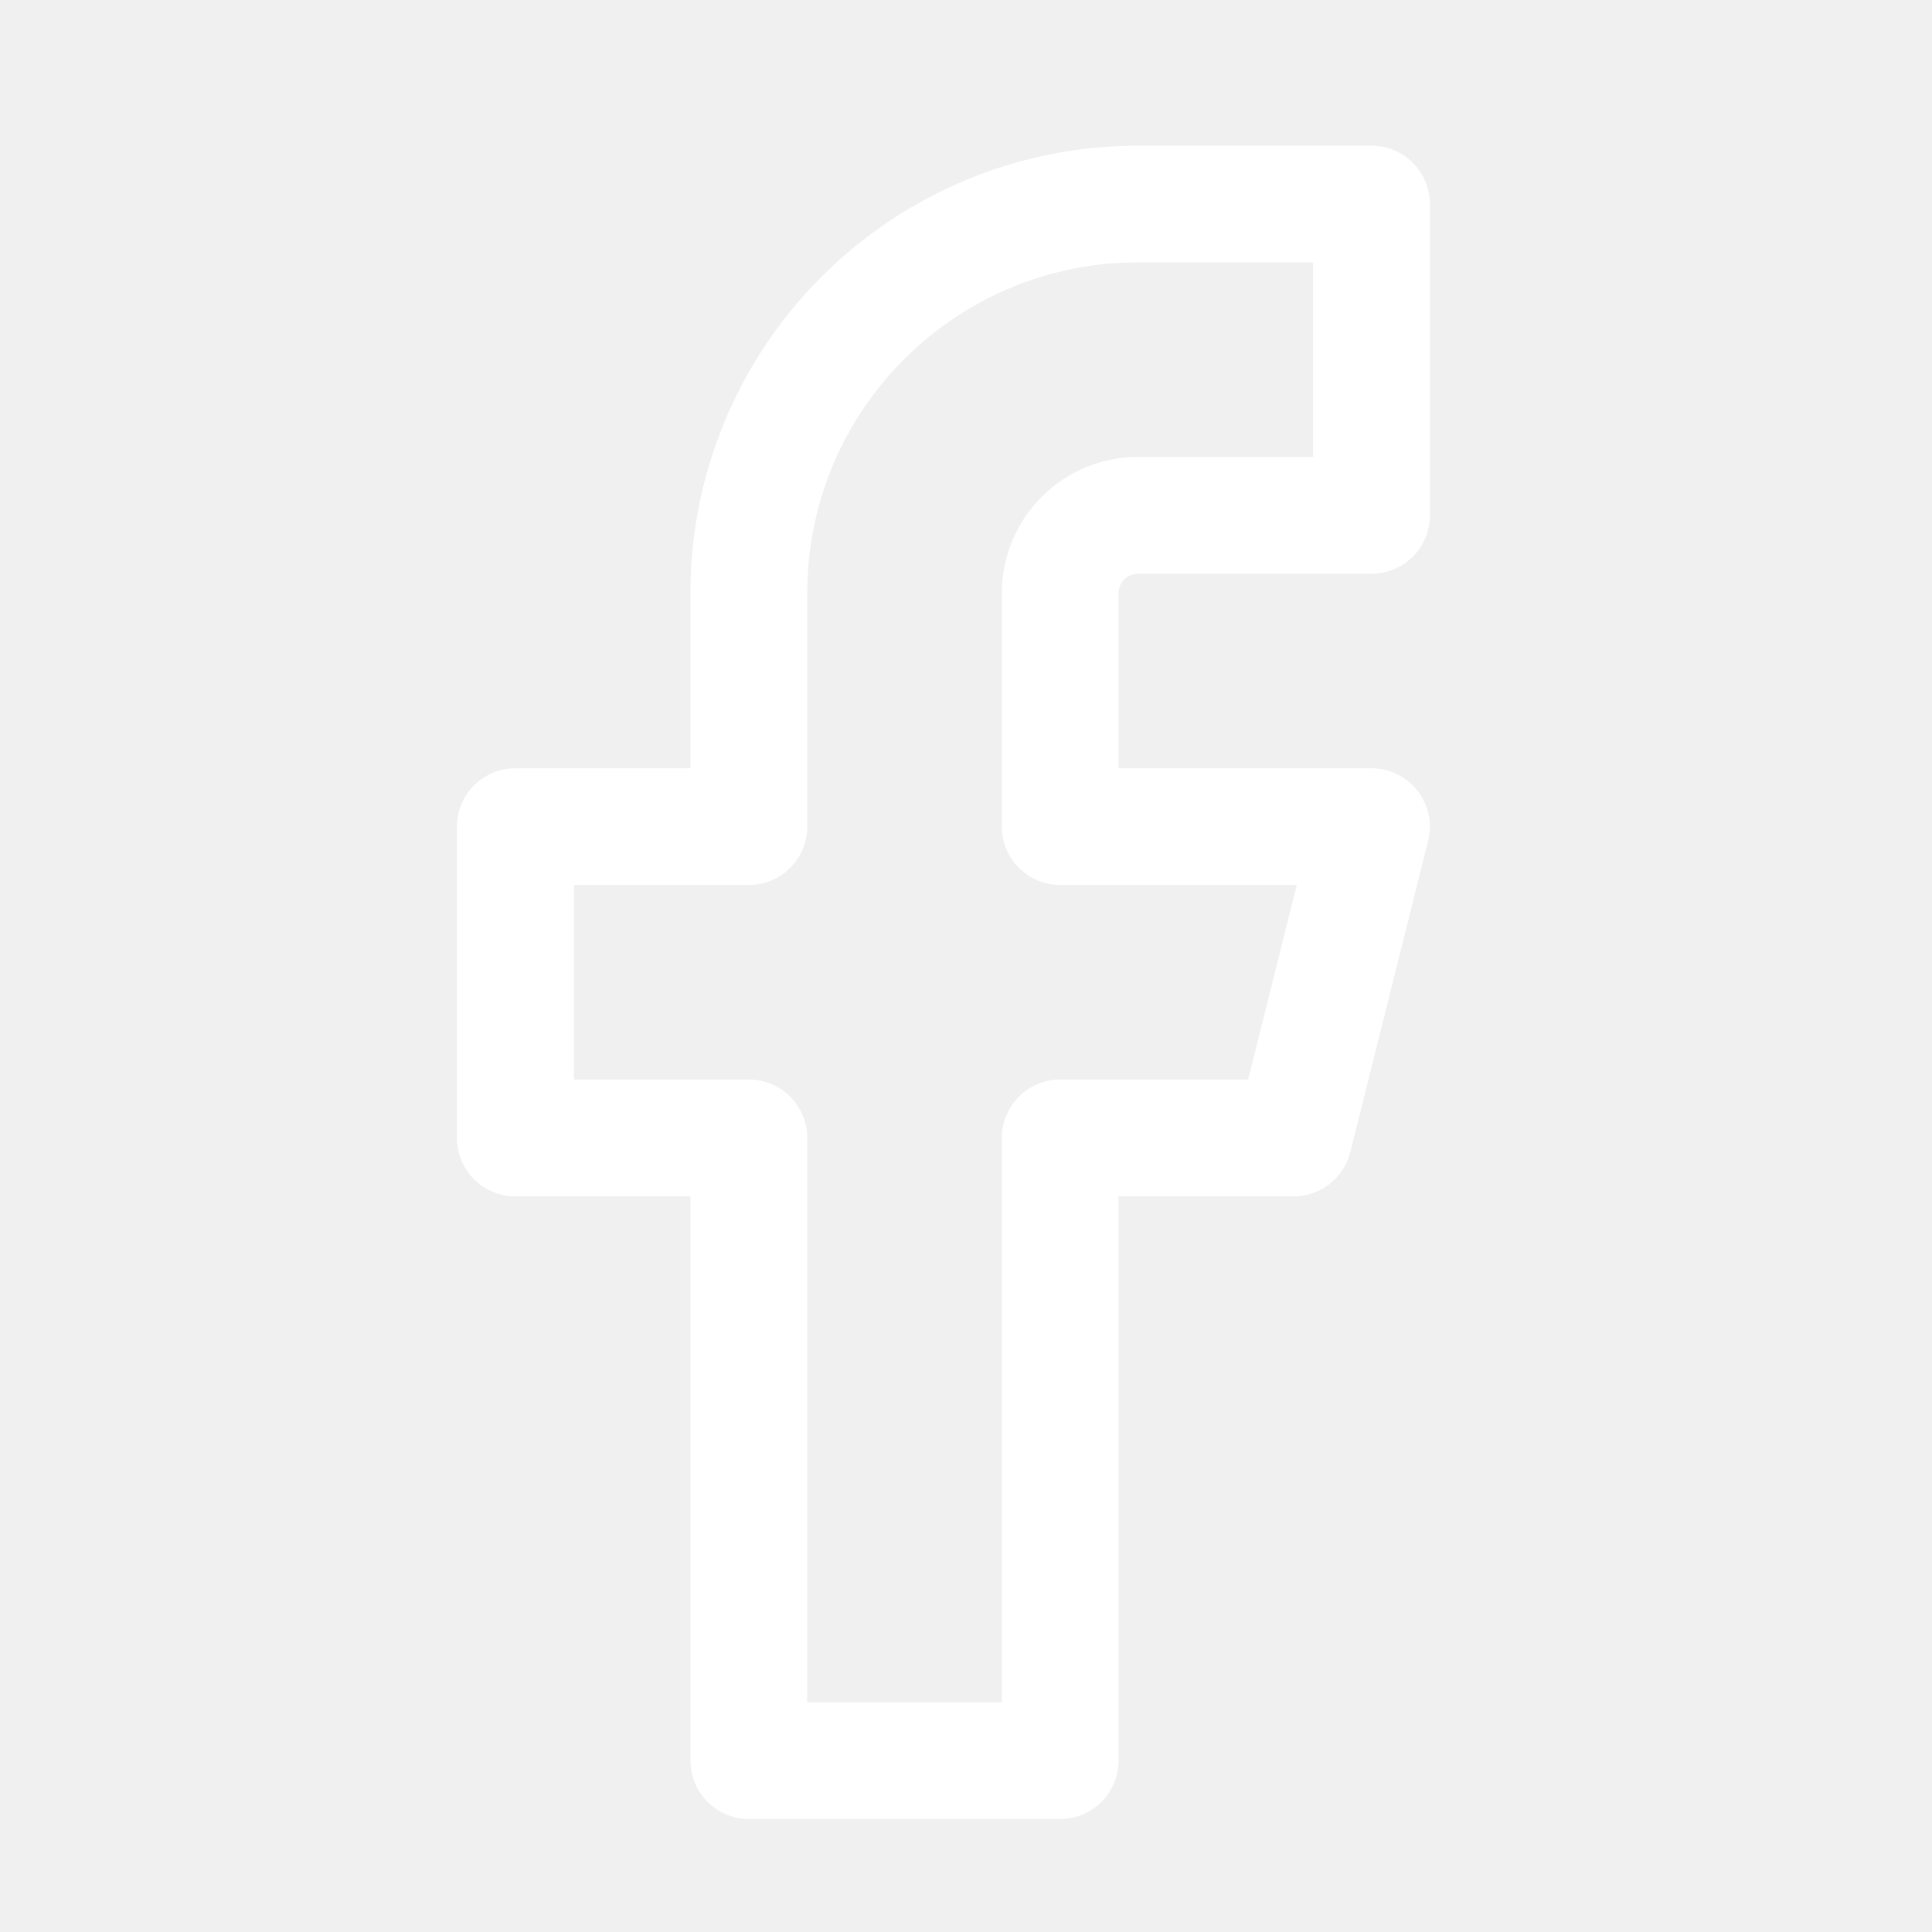
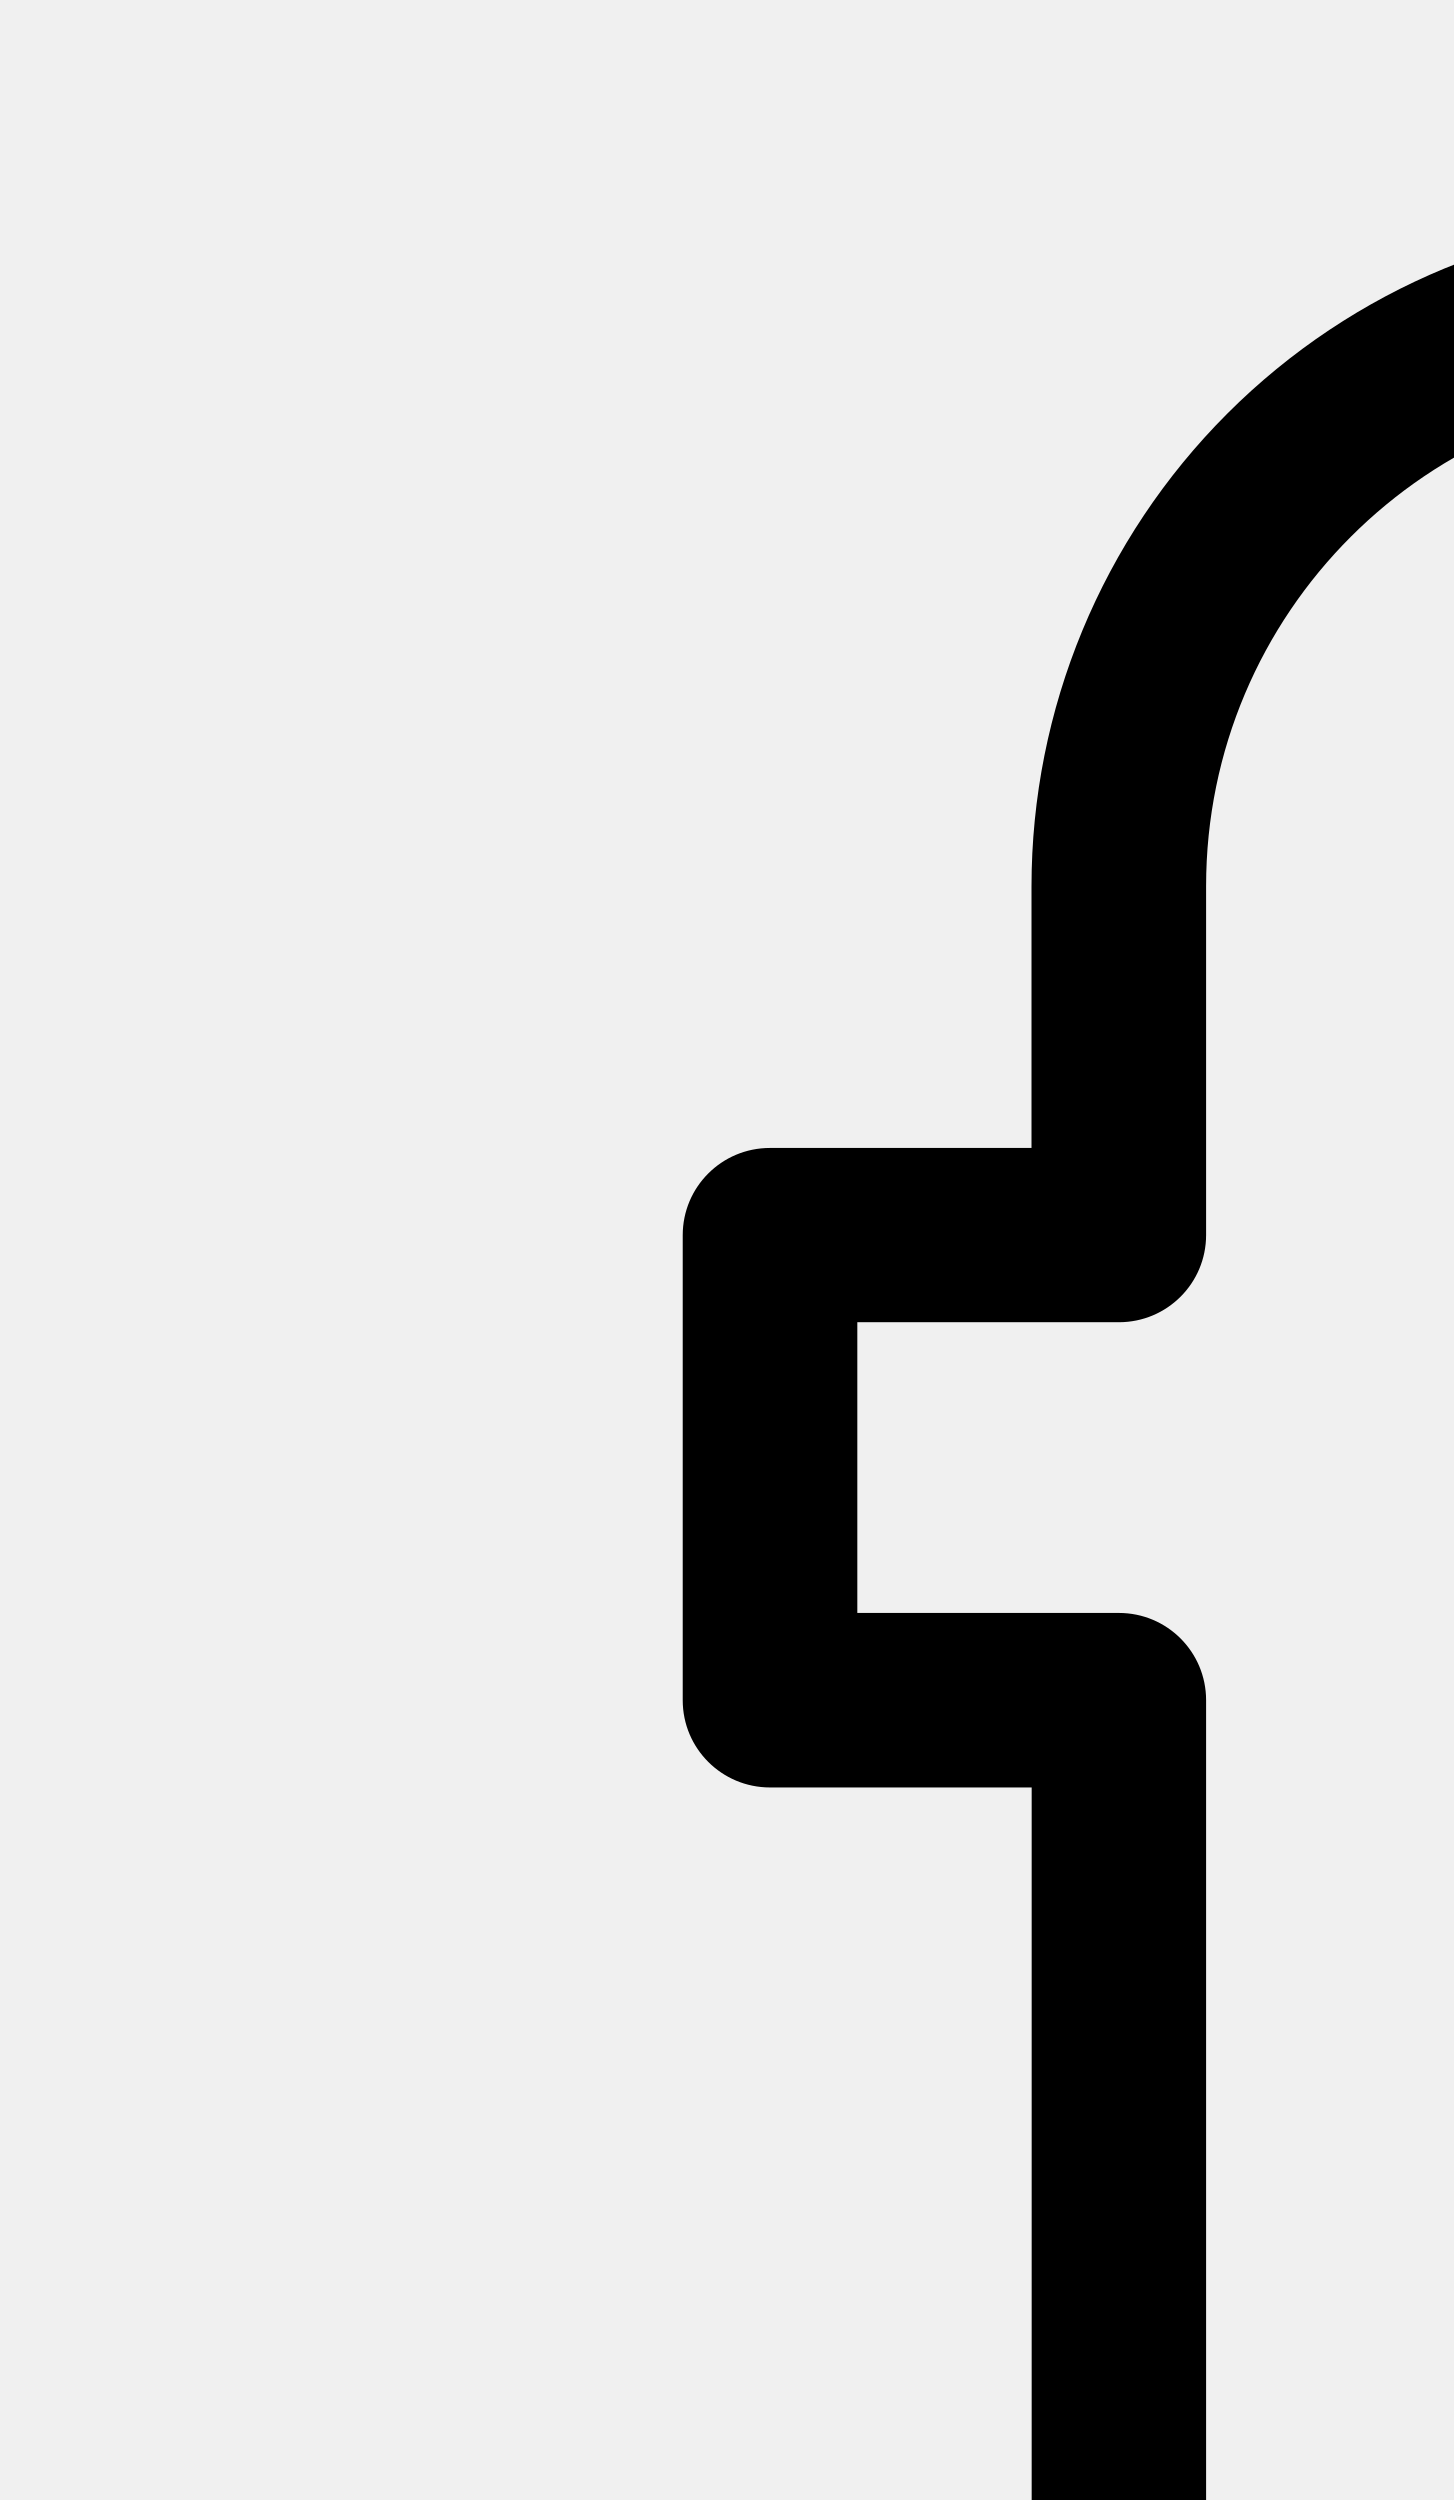
- <svg xmlns="http://www.w3.org/2000/svg" width="35" height="35" fill="none">
-   <path fill-rule="evenodd" clip-rule="evenodd" d="M14.883 5.013a8.107 8.107 0 0 1 5.733-2.374h4.23c.584 0 1.058.473 1.058 1.058V9.336c0 .584-.473 1.058-1.058 1.058h-4.23a.353.353 0 0 0-.352.352v3.172h4.582a1.058 1.058 0 0 1 1.026 1.314l-1.41 5.64a1.058 1.058 0 0 1-1.026.801h-3.172v10.222c0 .584-.473 1.057-1.057 1.057H13.566c-.584 0-1.057-.473-1.057-1.057V21.673H9.336c-.584 0-1.058-.473-1.058-1.057v-5.64c0-.584.473-1.057 1.057-1.057h3.172v-3.172c0-2.15.854-4.212 2.374-5.732Zm5.733-.26a5.992 5.992 0 0 0-5.992 5.992v4.23c0 .584-.473 1.057-1.057 1.057h-3.172v3.525h3.172c.584 0 1.057.473 1.057 1.058v10.222h3.525V20.615c0-.584.473-1.058 1.058-1.058h3.404l.881-3.525h-4.285c-.584 0-1.058-.473-1.058-1.057v-4.23a2.467 2.467 0 0 1 2.467-2.467h3.172V4.754h-3.172Z" fill="#fff" />
+ <svg xmlns="http://www.w3.org/2000/svg" fill="none">
+   <path fill-rule="evenodd" clip-rule="evenodd" d="M14.883 5.013a8.107 8.107 0 0 1 5.733-2.374h4.23c.584 0 1.058.473 1.058 1.058V9.336c0 .584-.473 1.058-1.058 1.058h-4.23a.353.353 0 0 0-.352.352v3.172h4.582a1.058 1.058 0 0 1 1.026 1.314l-1.41 5.64a1.058 1.058 0 0 1-1.026.801h-3.172v10.222c0 .584-.473 1.057-1.057 1.057H13.566c-.584 0-1.057-.473-1.057-1.057V21.673H9.336c-.584 0-1.058-.473-1.058-1.057v-5.64c0-.584.473-1.057 1.057-1.057h3.172v-3.172c0-2.15.854-4.212 2.374-5.732Zm5.733-.26a5.992 5.992 0 0 0-5.992 5.992v4.23c0 .584-.473 1.057-1.057 1.057h-3.172v3.525h3.172c.584 0 1.057.473 1.057 1.058v10.222h3.525V20.615c0-.584.473-1.058 1.058-1.058h3.404l.881-3.525h-4.285c-.584 0-1.058-.473-1.058-1.057v-4.23a2.467 2.467 0 0 1 2.467-2.467h3.172V4.754h-3.172Z" fill="currentColor" />
</svg>
